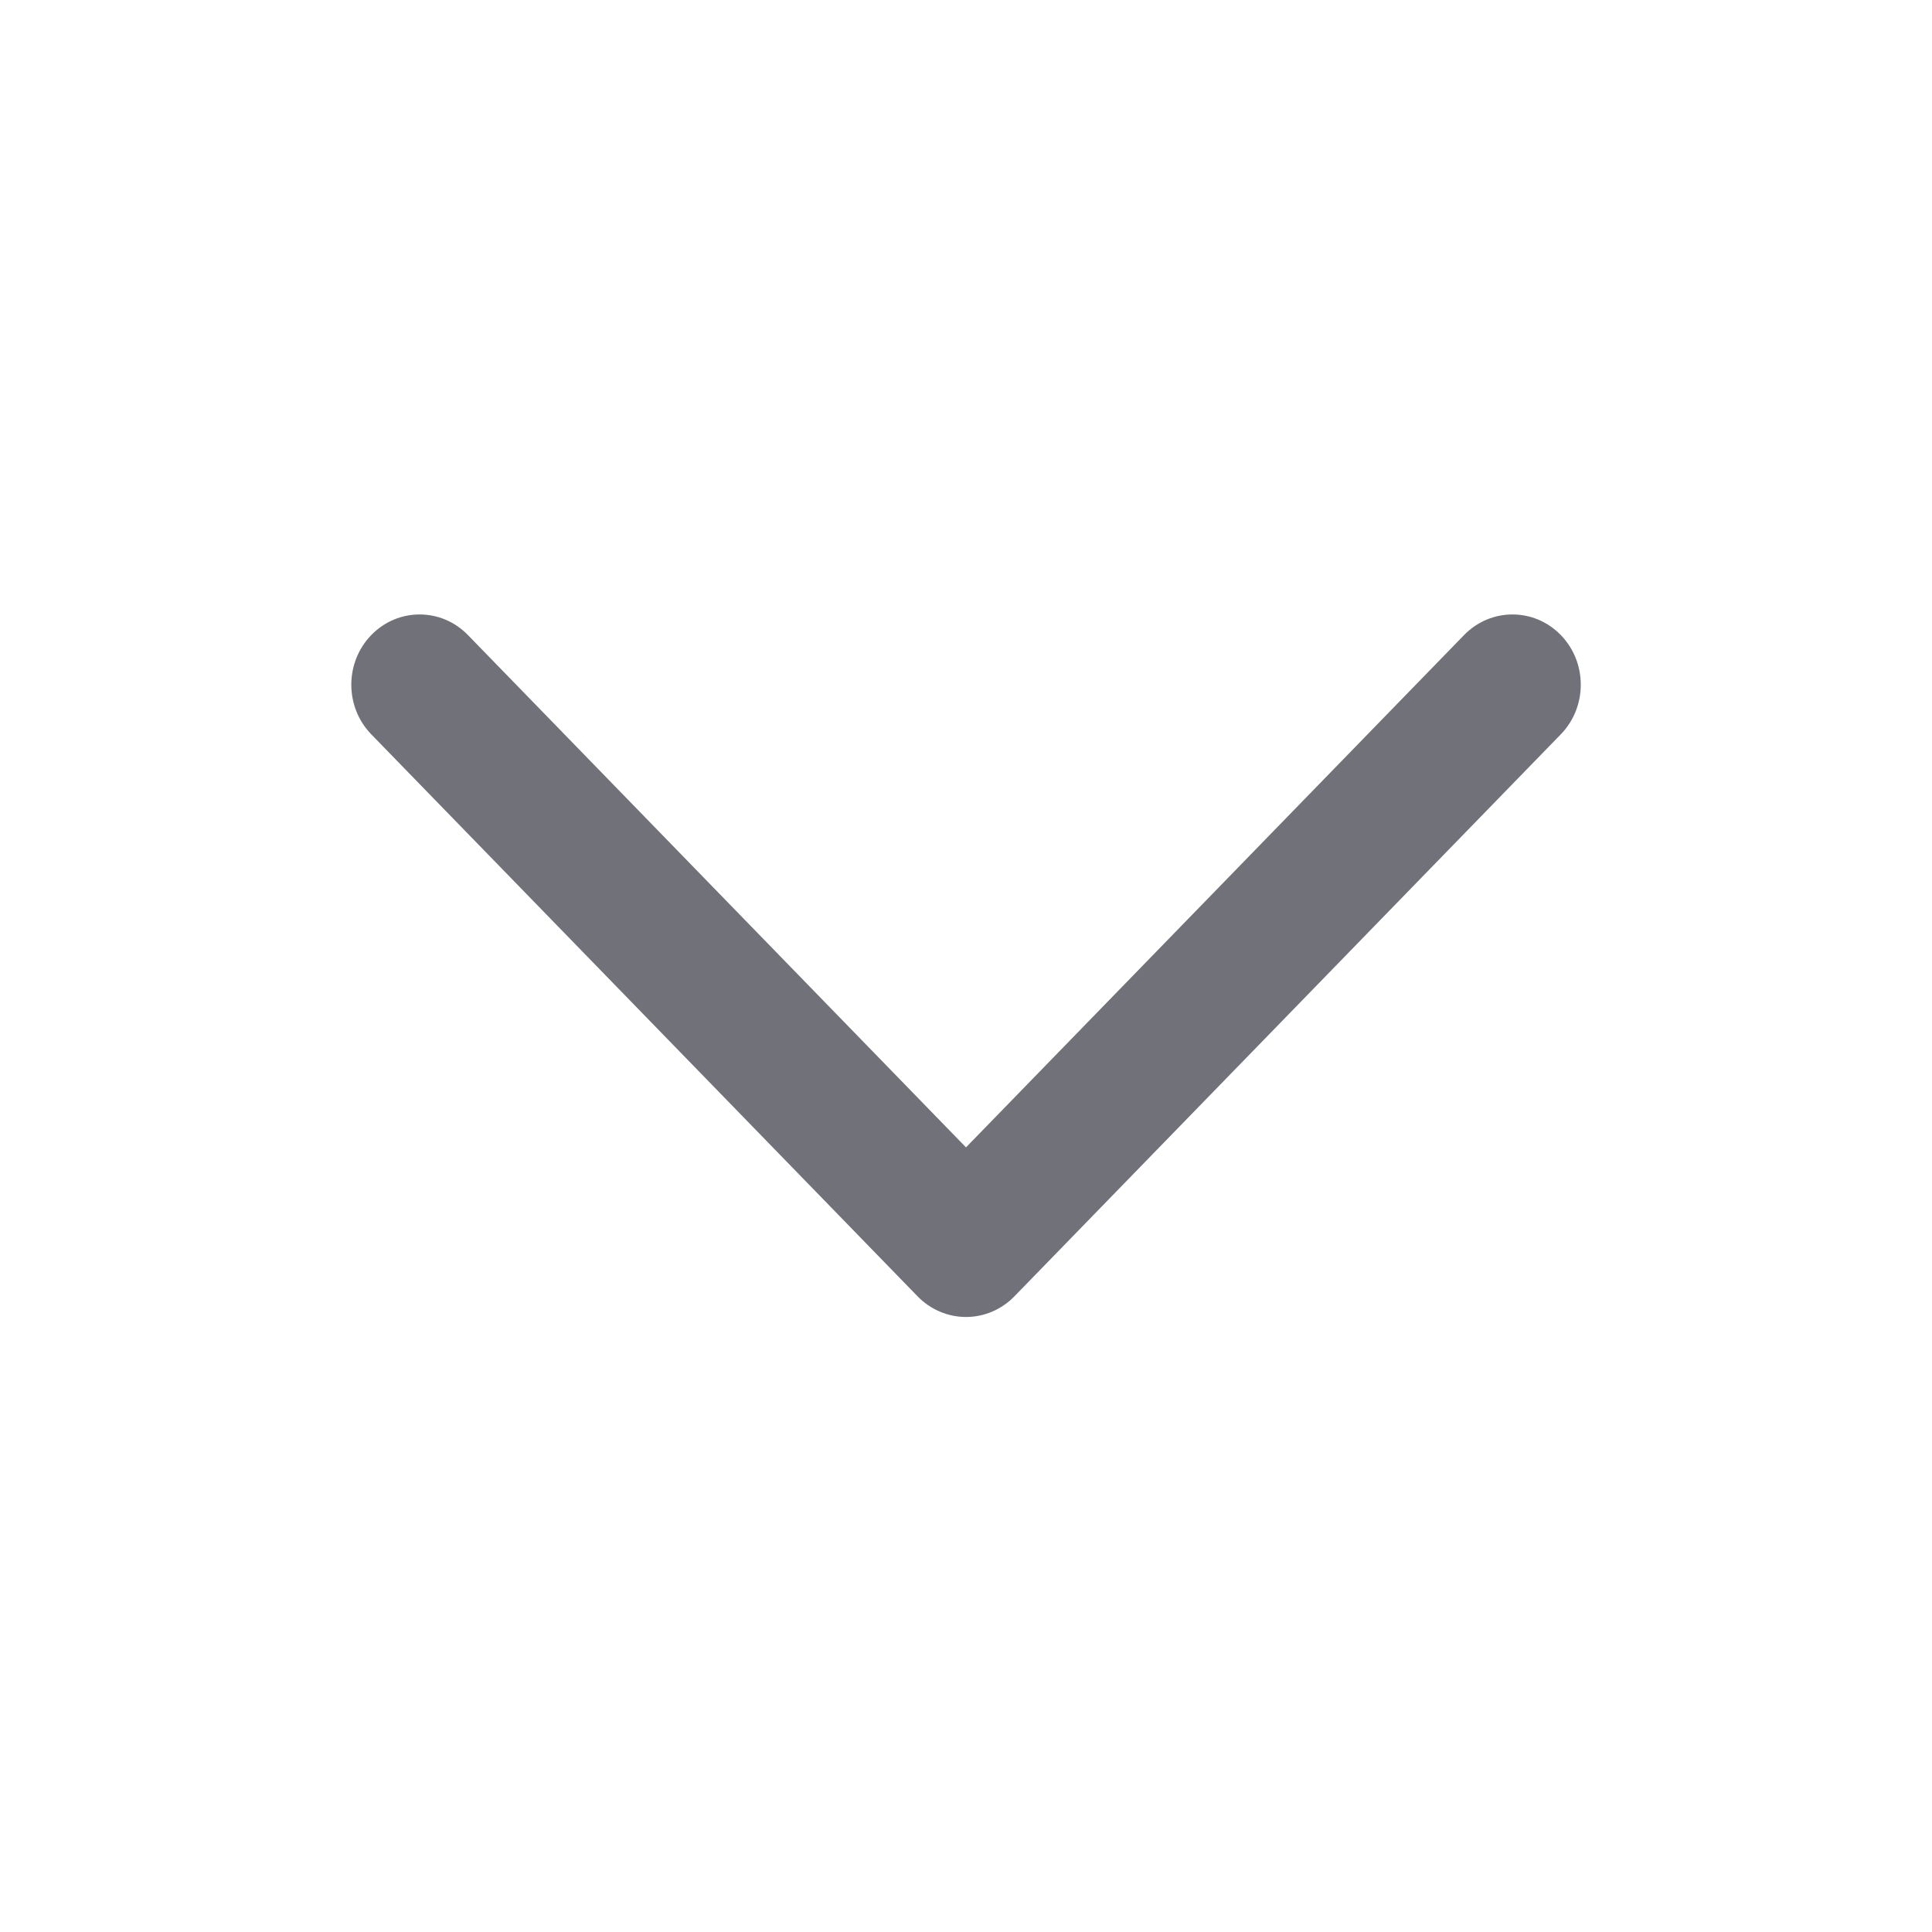
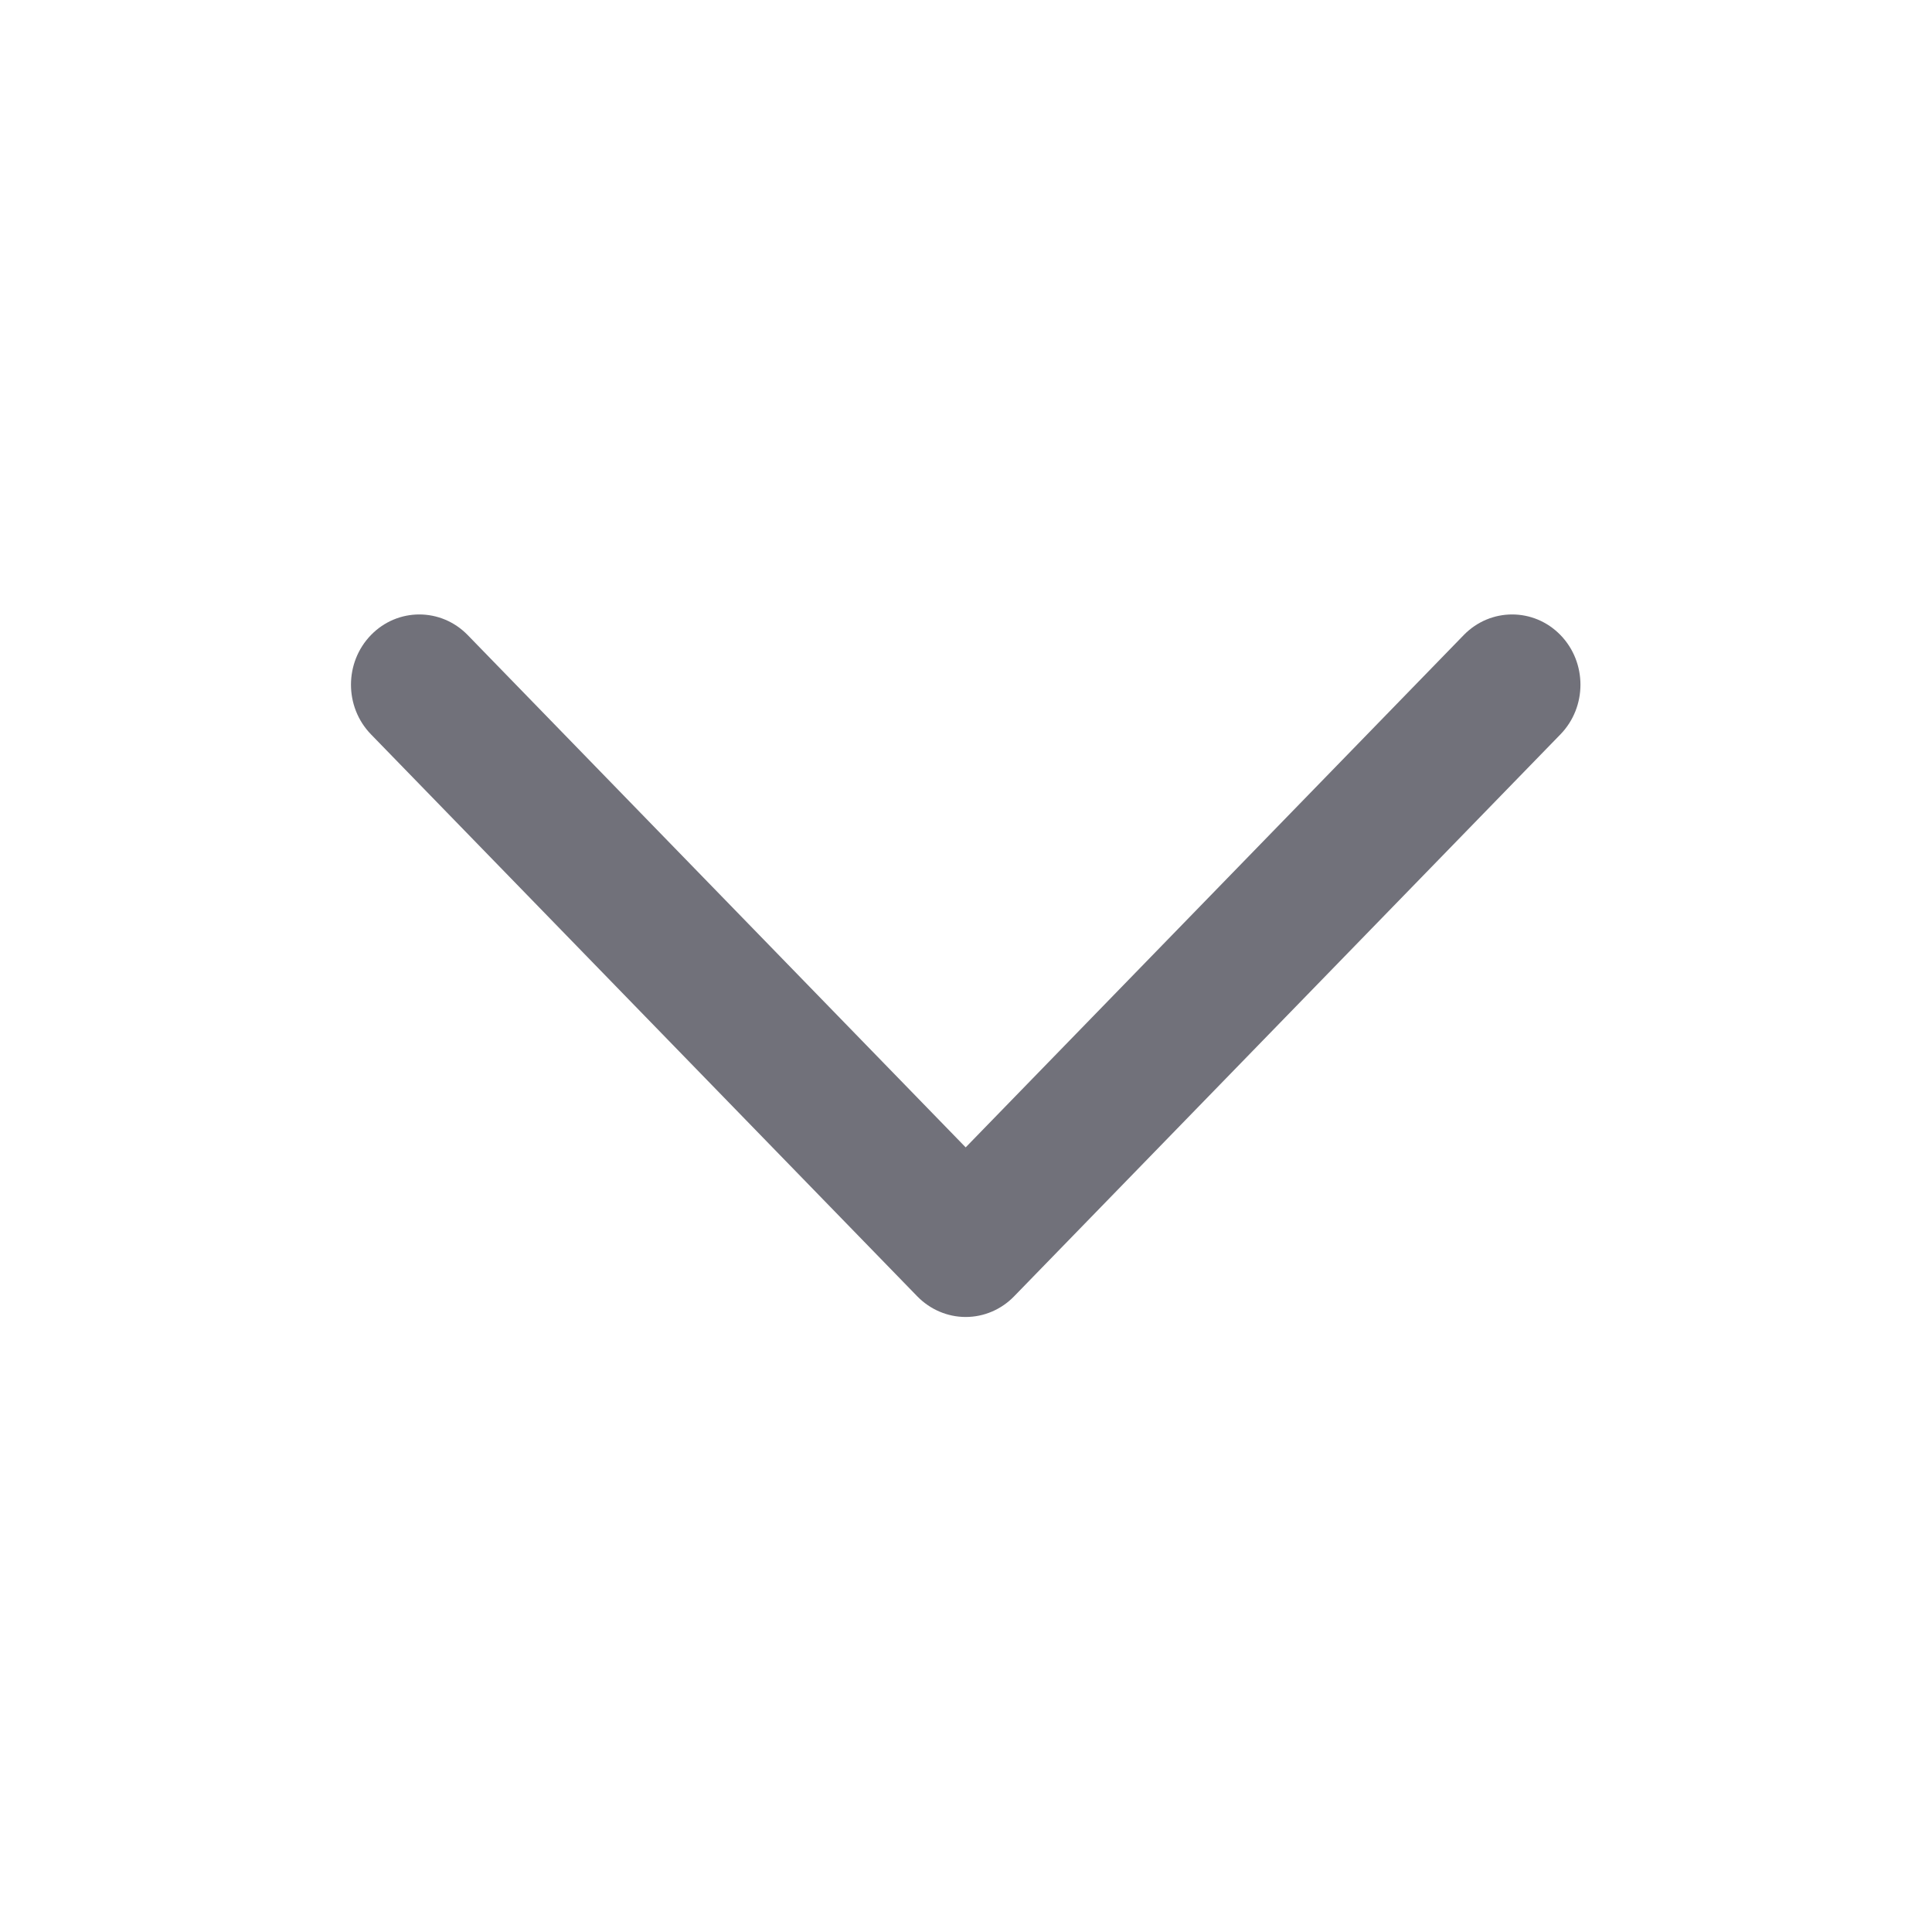
<svg xmlns="http://www.w3.org/2000/svg" width="24" height="24" viewBox="0 0 24 24" fill="none">
-   <path fill-rule="evenodd" clip-rule="evenodd" d="M19.388 7.888C19.72 8.229 19.72 8.782 19.388 9.123L12.6 16.105C12.441 16.268 12.225 16.36 12 16.36C11.775 16.36 11.559 16.268 11.4 16.105L4.613 9.123C4.281 8.782 4.281 8.229 4.613 7.888C4.944 7.548 5.481 7.548 5.812 7.888L12 14.253L18.188 7.888C18.52 7.548 19.057 7.548 19.388 7.888Z" fill="#71717A" />
+   <path fill-rule="evenodd" clip-rule="evenodd" d="M19.384 7.888C19.716 8.229 19.716 8.782 19.384 9.123L12.596 16.105C12.437 16.268 12.222 16.36 11.996 16.36C11.771 16.36 11.556 16.268 11.396 16.105L4.609 9.123C4.277 8.782 4.277 8.229 4.609 7.888C4.94 7.548 5.477 7.548 5.809 7.888L11.996 14.253L18.184 7.888C18.516 7.548 19.053 7.548 19.384 7.888Z" fill="#71717A" />
</svg>
